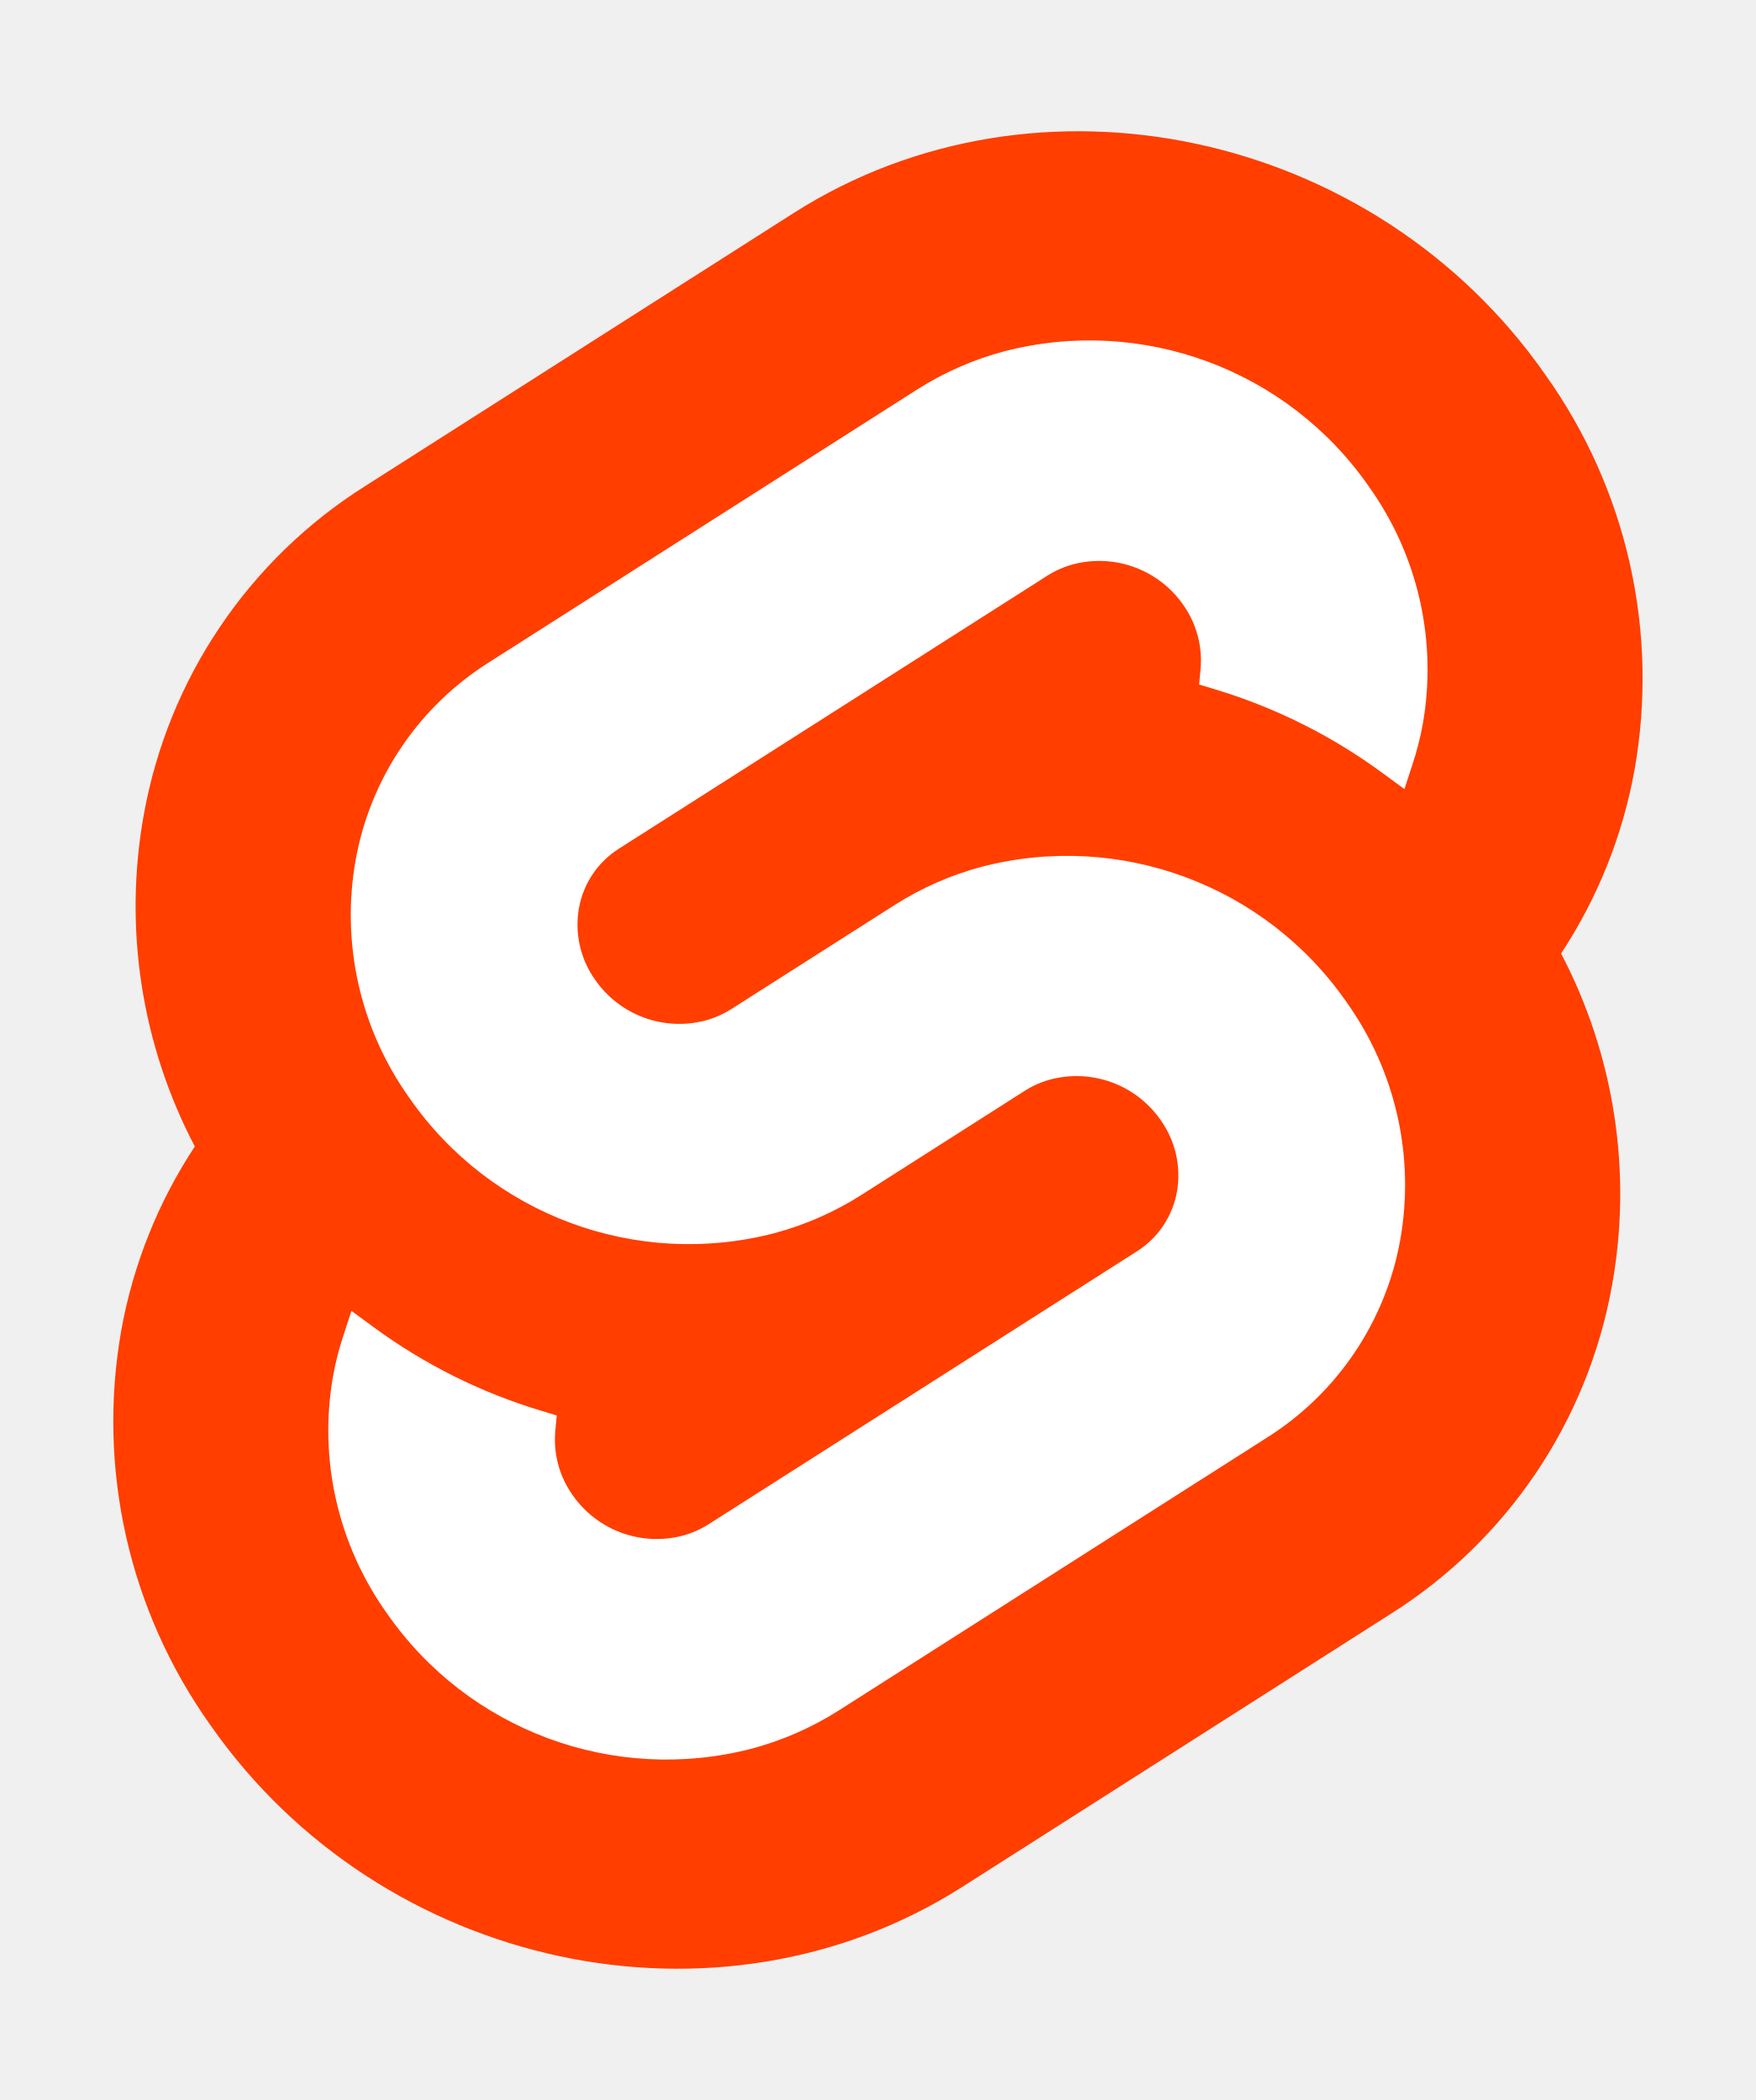
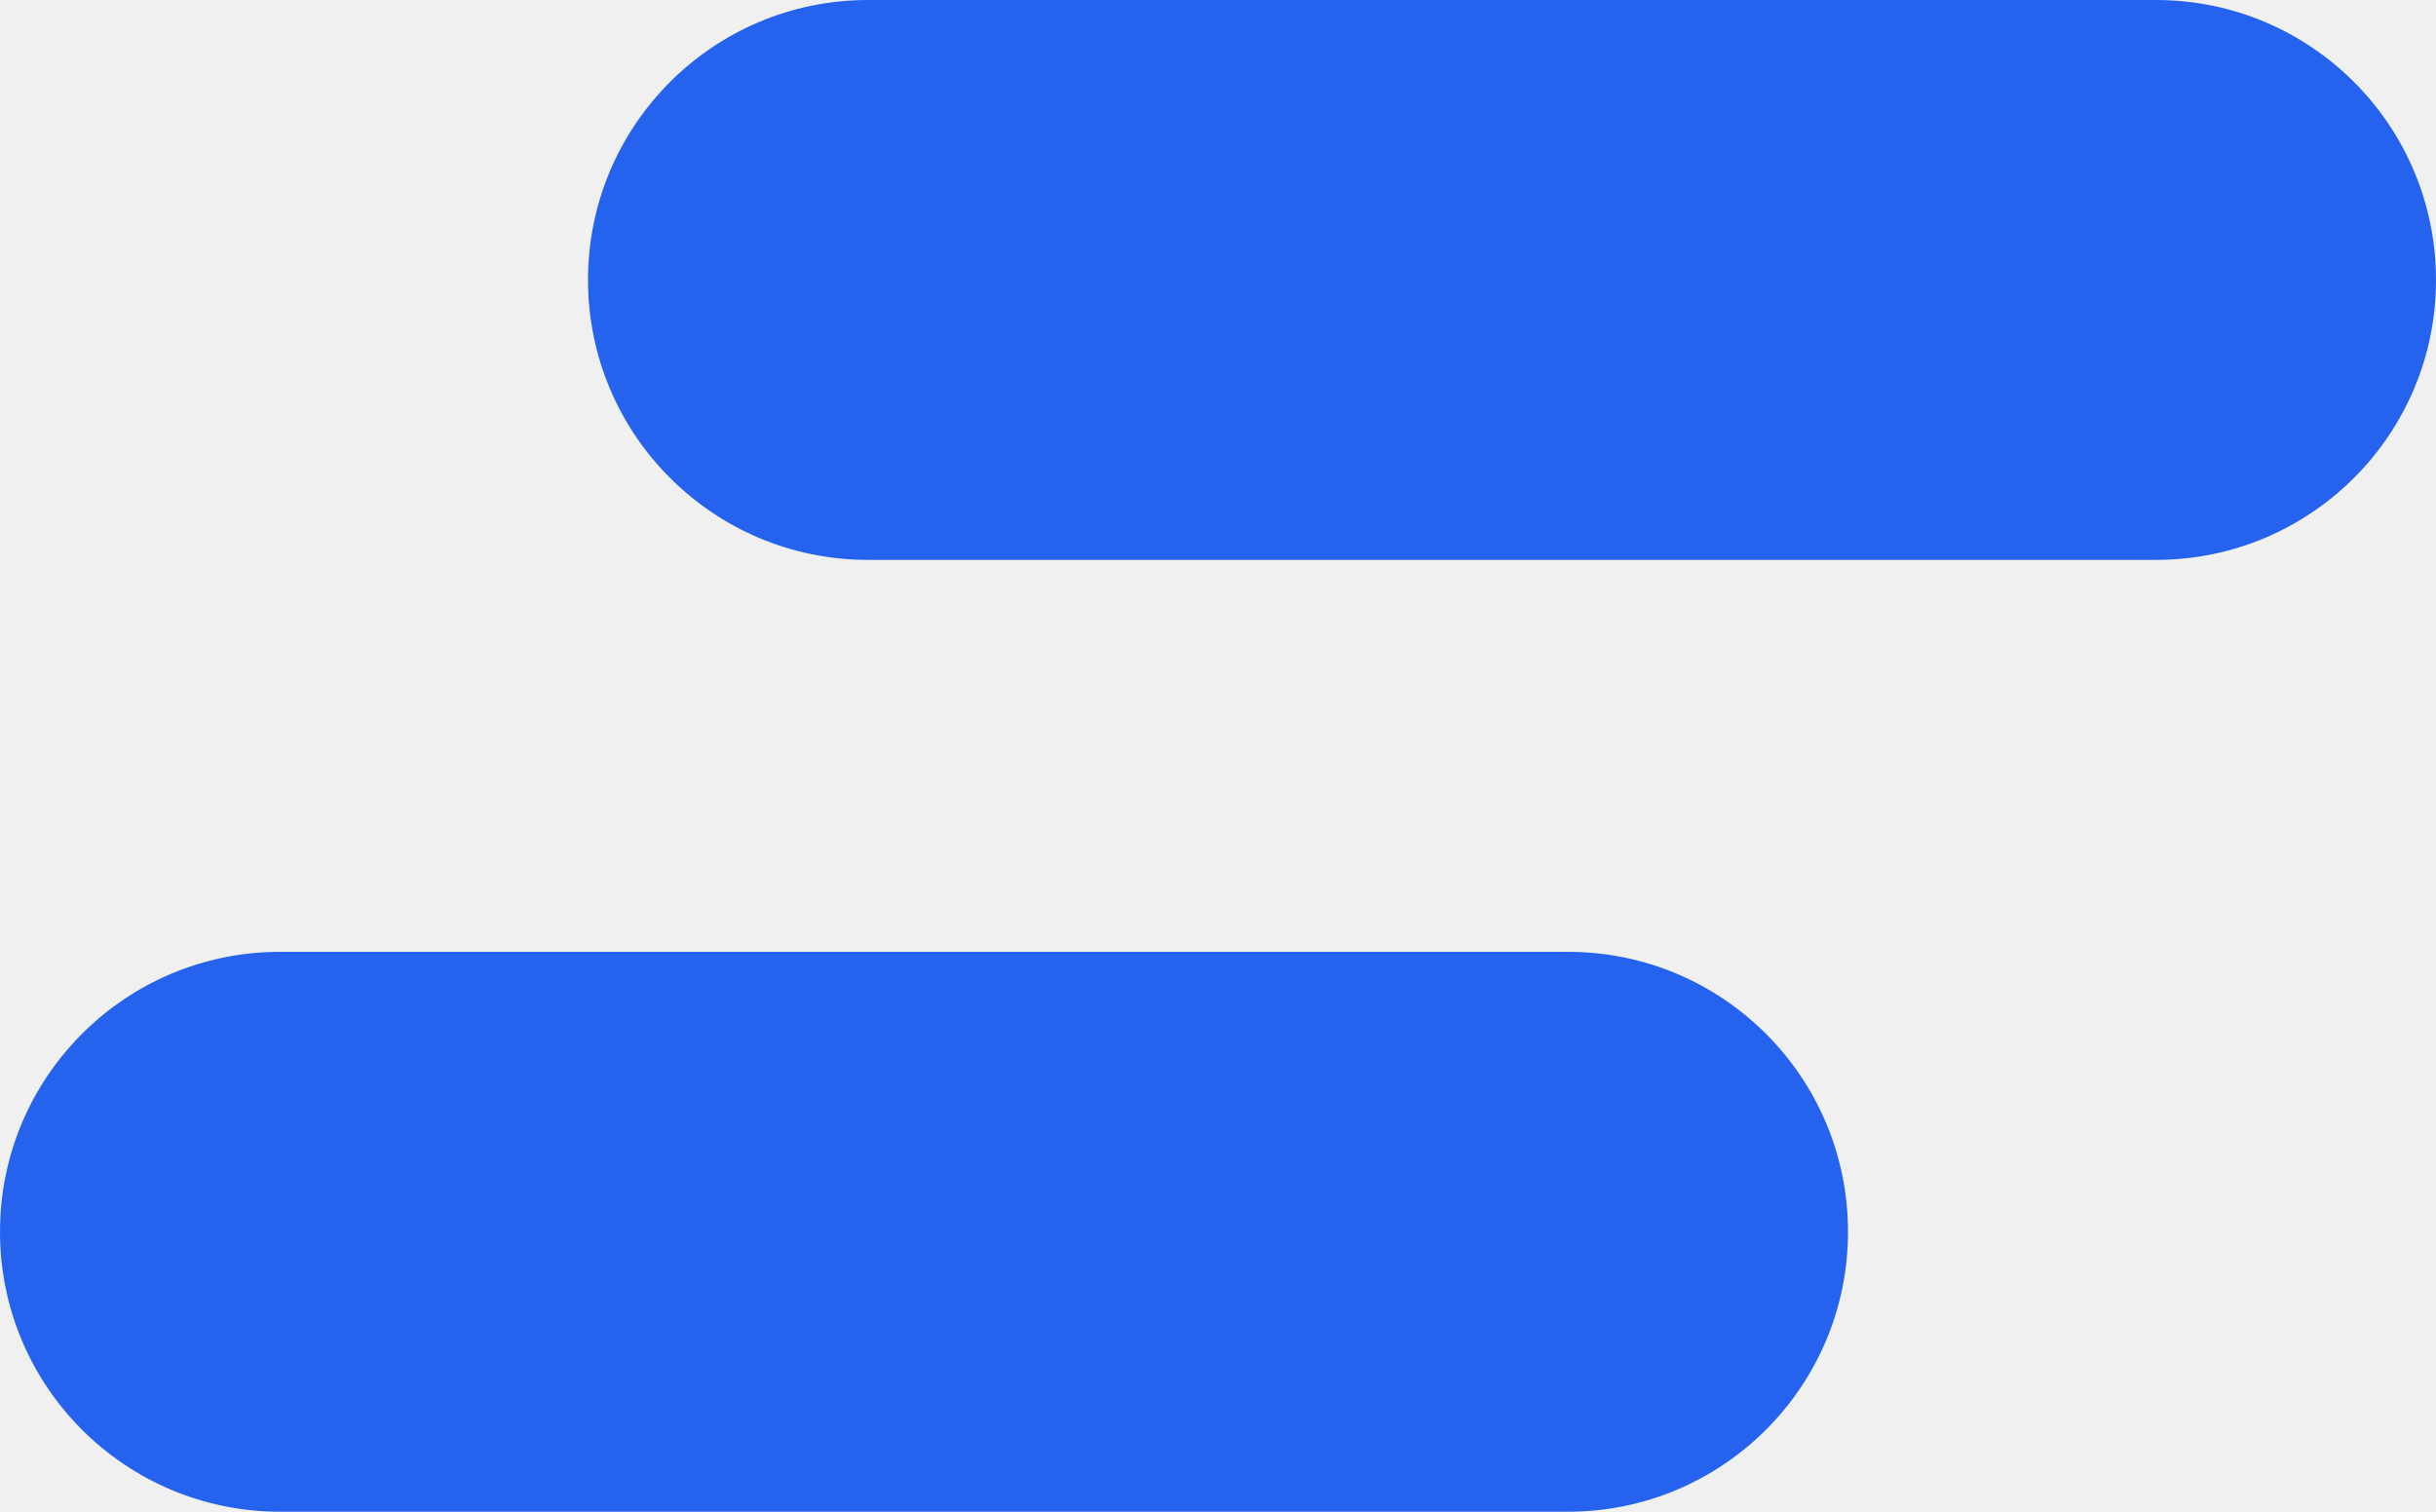
- <svg xmlns="http://www.w3.org/2000/svg" width="107" height="128" viewBox="0 0 107 128">
-   <path d="M94.157 22.819c-10.4-14.885-30.94-19.297-45.792-9.835L22.282 29.608A29.92 29.92 0 0 0 8.764 49.65a31.5 31.5 0 0 0 3.108 20.231 30 30 0 0 0-4.477 11.183 31.9 31.9 0 0 0 5.448 24.116c10.402 14.887 30.942 19.297 45.791 9.835l26.083-16.624A29.92 29.92 0 0 0 98.235 78.35a31.53 31.53 0 0 0-3.105-20.232 30 30 0 0 0 4.474-11.182 31.88 31.88 0 0 0-5.447-24.116" style="fill:#ff3e00" />
-   <path d="M45.817 106.582a20.72 20.72 0 0 1-22.237-8.243 19.17 19.17 0 0 1-3.277-14.503 18 18 0 0 1 .624-2.435l.49-1.498 1.337.981a33.6 33.6 0 0 0 10.203 5.098l.97.294-.09.968a5.85 5.85 0 0 0 1.052 3.878 6.24 6.24 0 0 0 6.695 2.485 5.8 5.8 0 0 0 1.603-.704L69.27 76.28a5.43 5.43 0 0 0 2.45-3.631 5.8 5.8 0 0 0-.987-4.371 6.24 6.24 0 0 0-6.698-2.487 5.7 5.7 0 0 0-1.6.704l-9.953 6.345a19 19 0 0 1-5.296 2.326 20.72 20.72 0 0 1-22.237-8.243 19.17 19.17 0 0 1-3.277-14.502 17.99 17.99 0 0 1 8.13-12.052l26.081-16.623a19 19 0 0 1 5.3-2.329 20.72 20.72 0 0 1 22.237 8.243 19.17 19.17 0 0 1 3.277 14.503 18 18 0 0 1-.624 2.435l-.49 1.498-1.337-.98a33.6 33.6 0 0 0-10.203-5.1l-.97-.294.09-.968a5.86 5.86 0 0 0-1.052-3.878 6.24 6.24 0 0 0-6.696-2.485 5.8 5.8 0 0 0-1.602.704L37.73 51.72a5.42 5.42 0 0 0-2.449 3.63 5.79 5.79 0 0 0 .986 4.372 6.24 6.24 0 0 0 6.698 2.486 5.8 5.8 0 0 0 1.602-.704l9.952-6.342a19 19 0 0 1 5.295-2.328 20.72 20.72 0 0 1 22.237 8.242 19.17 19.17 0 0 1 3.277 14.503 18 18 0 0 1-8.13 12.053l-26.081 16.622a19 19 0 0 1-5.3 2.328" style="fill:#fff" />
+ <svg xmlns="http://www.w3.org/2000/svg" width="87" height="54" viewBox="0 0 87 54" fill="none">
+   <rect x="21" width="66" height="20" rx="10" fill="#2563EF" />
+   <rect y="34" width="66" height="20" rx="10" fill="#2563EF" />
</svg>
